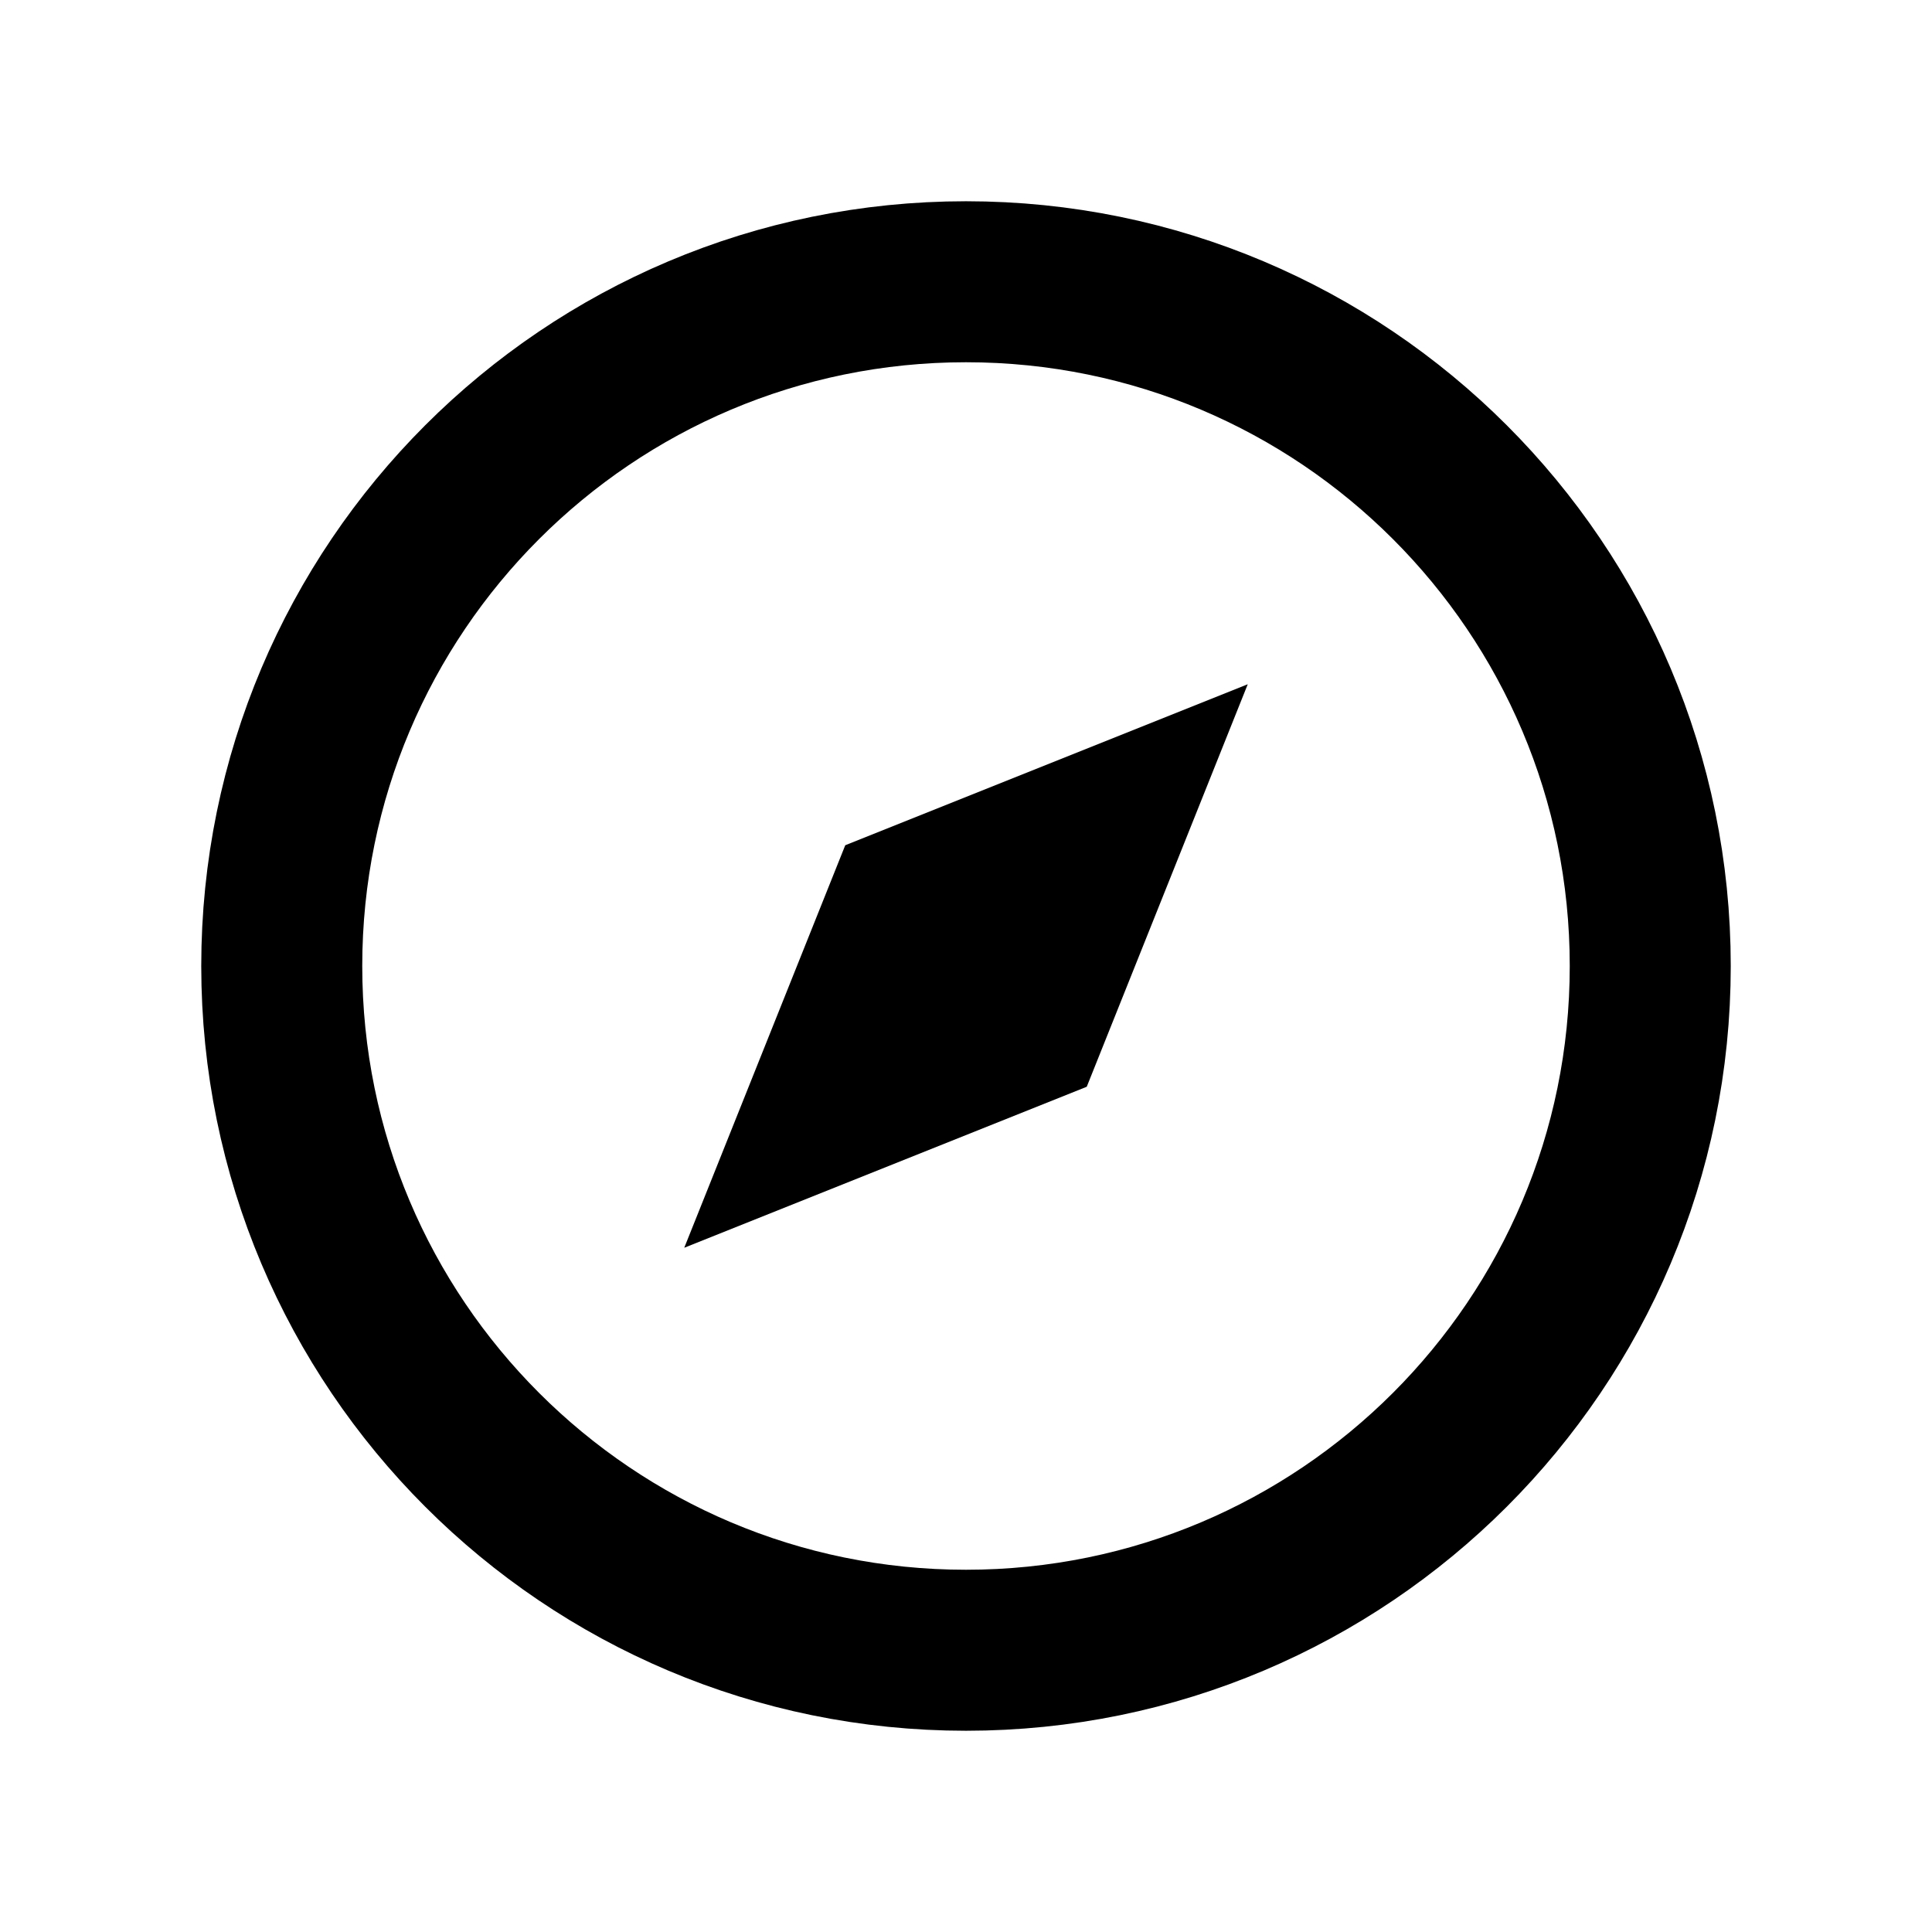
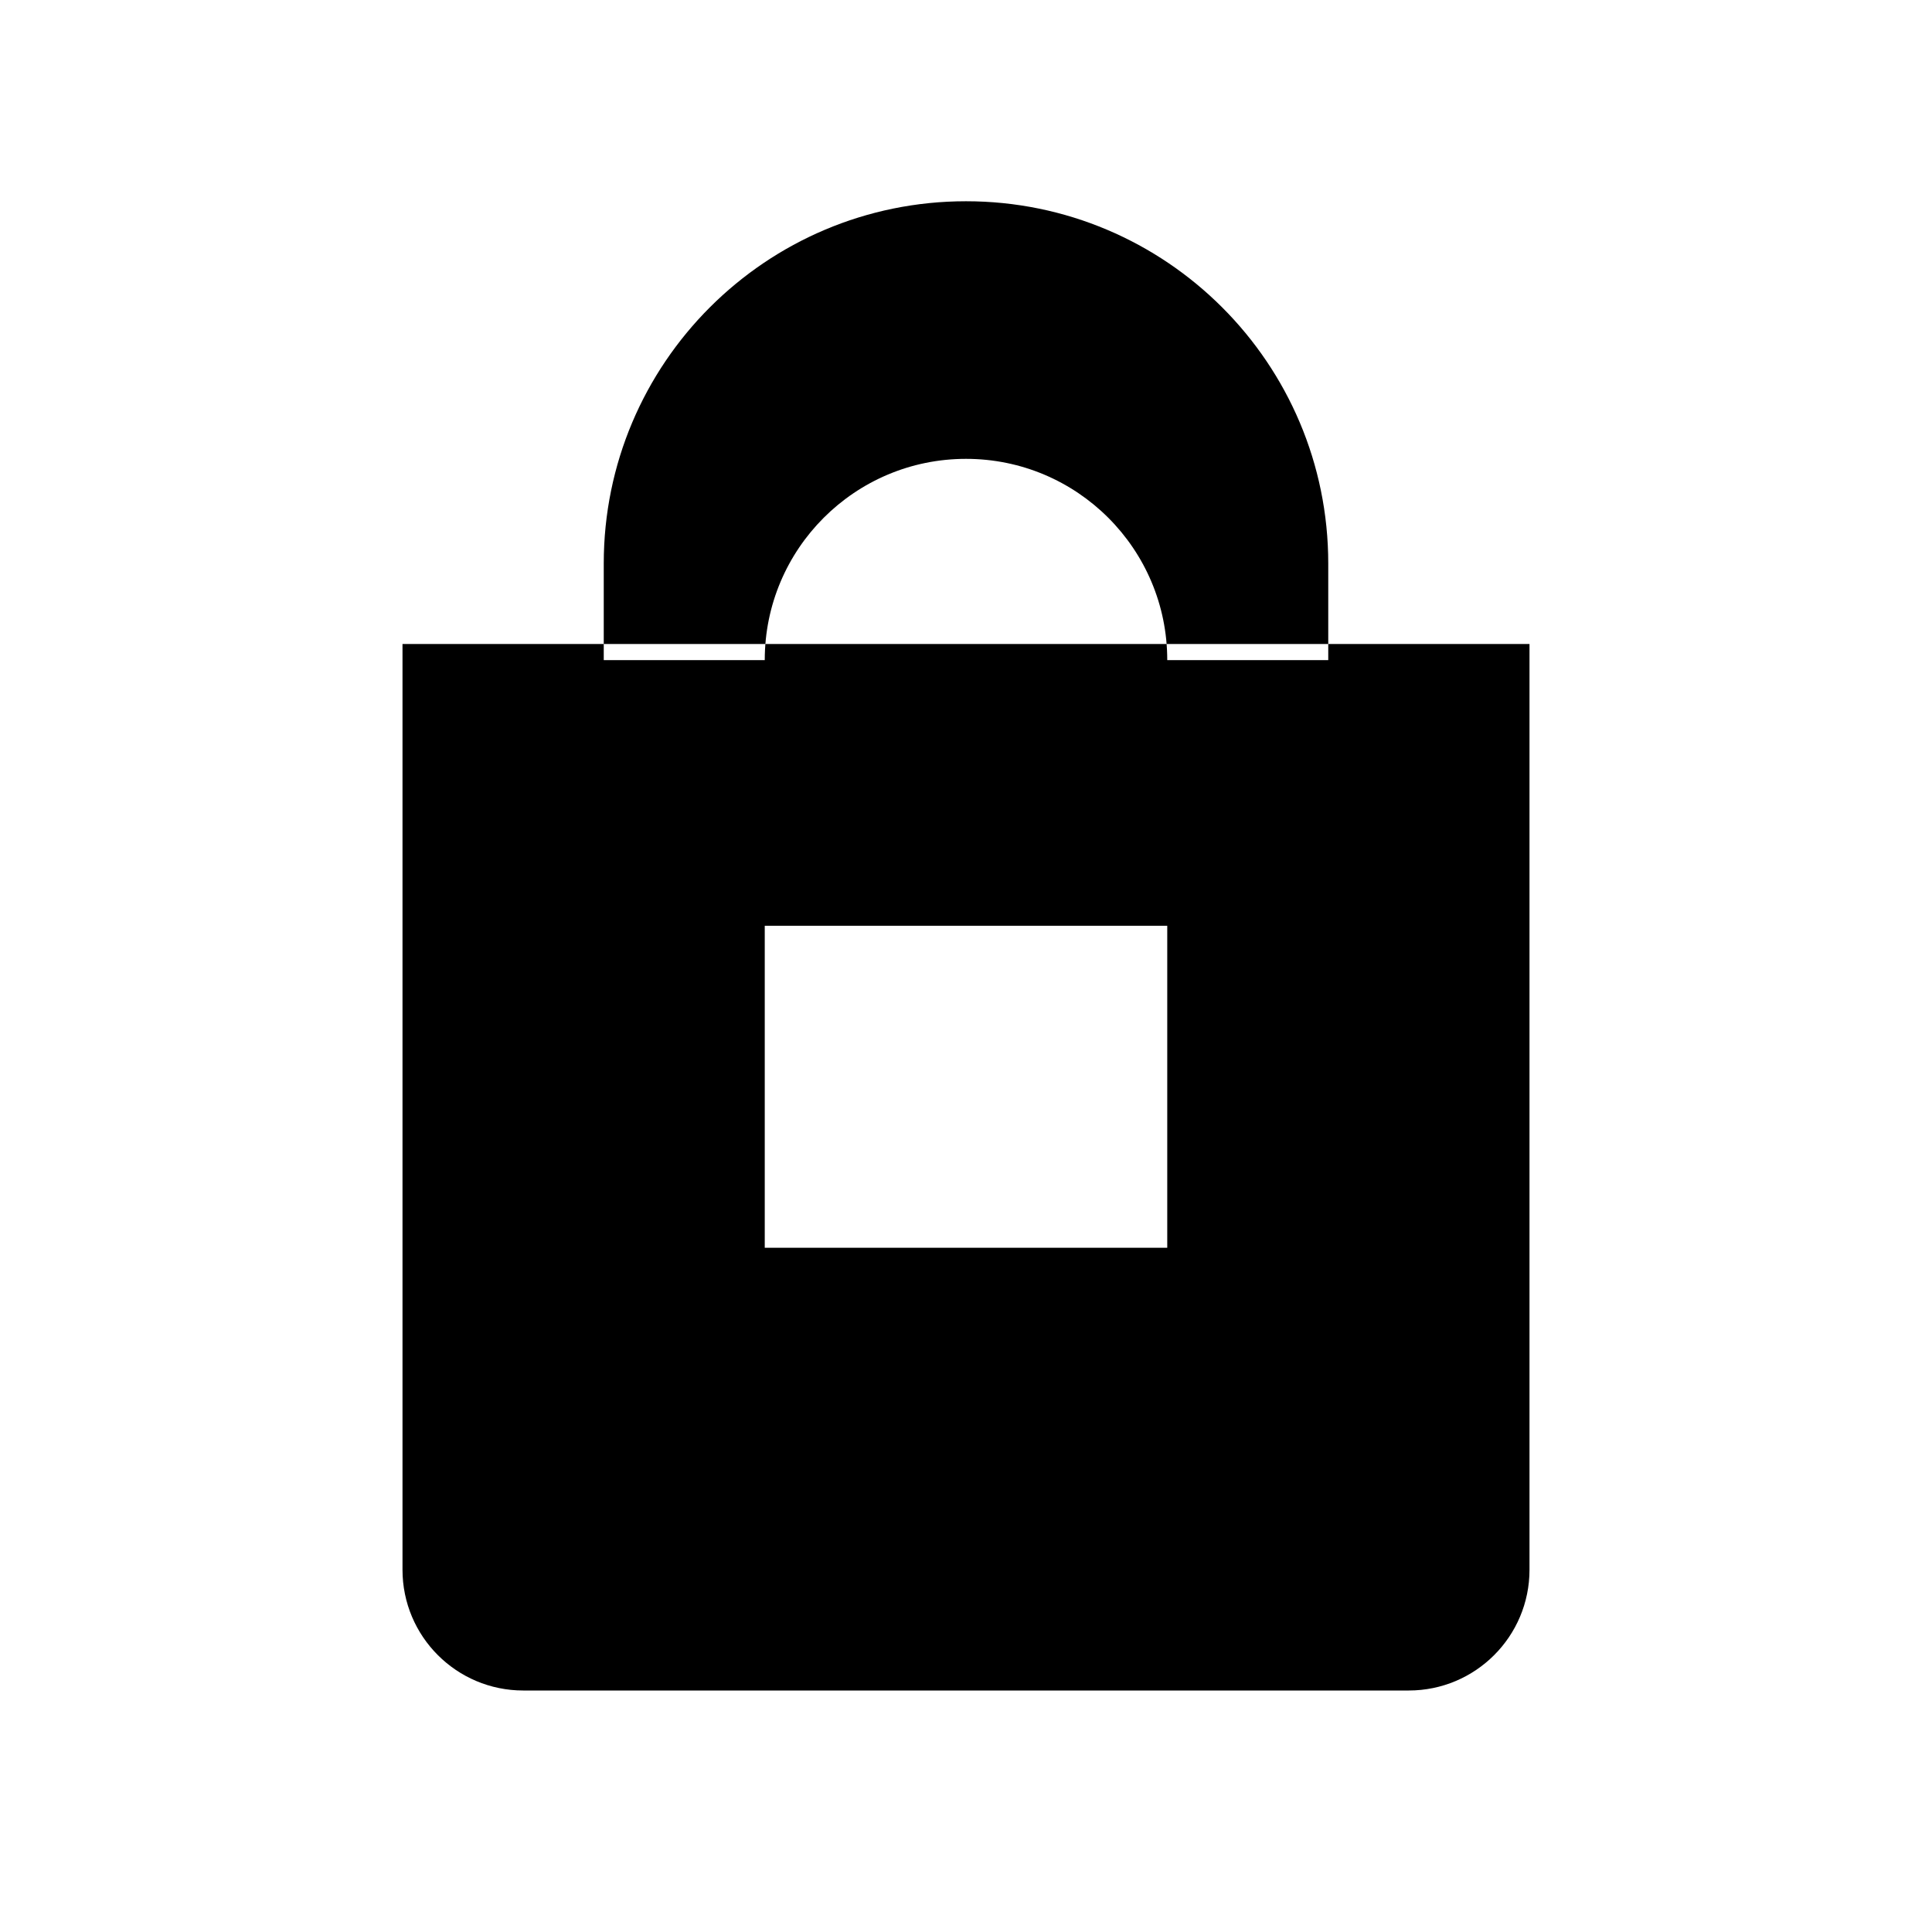
- <svg xmlns="http://www.w3.org/2000/svg" viewBox="0 0 24 24" fill="none" stroke="#000" stroke-width="2" stroke-linecap="square" stroke-linejoin="miter">
-   <circle cx="12" cy="12" r="8.5" />
-   <path d="M8.5,15.5 L10.5,10.5 L15.5,8.5 L13.5,13.5 Z" fill="#000" stroke="none" />
+ <svg xmlns="http://www.w3.org/2000/svg" viewBox="0 0 24 24" fill="#000" stroke="none">
+   <path fill-rule="evenodd" d="M7.5,7 A4.5,4.5 0 0,1 16.5,7 V8.2 H14.5 A2.5,2.5 0 0,0 9.5,8.2 H7.5 Z M5,8 H19 V19.5 A1.5,1.5 0 0,1 17.5,21 H6.5 A1.5,1.5 0 0,1 5,19.5 Z M9.5,11.5 H14.5 V15.5 H9.5 Z" />
</svg>
